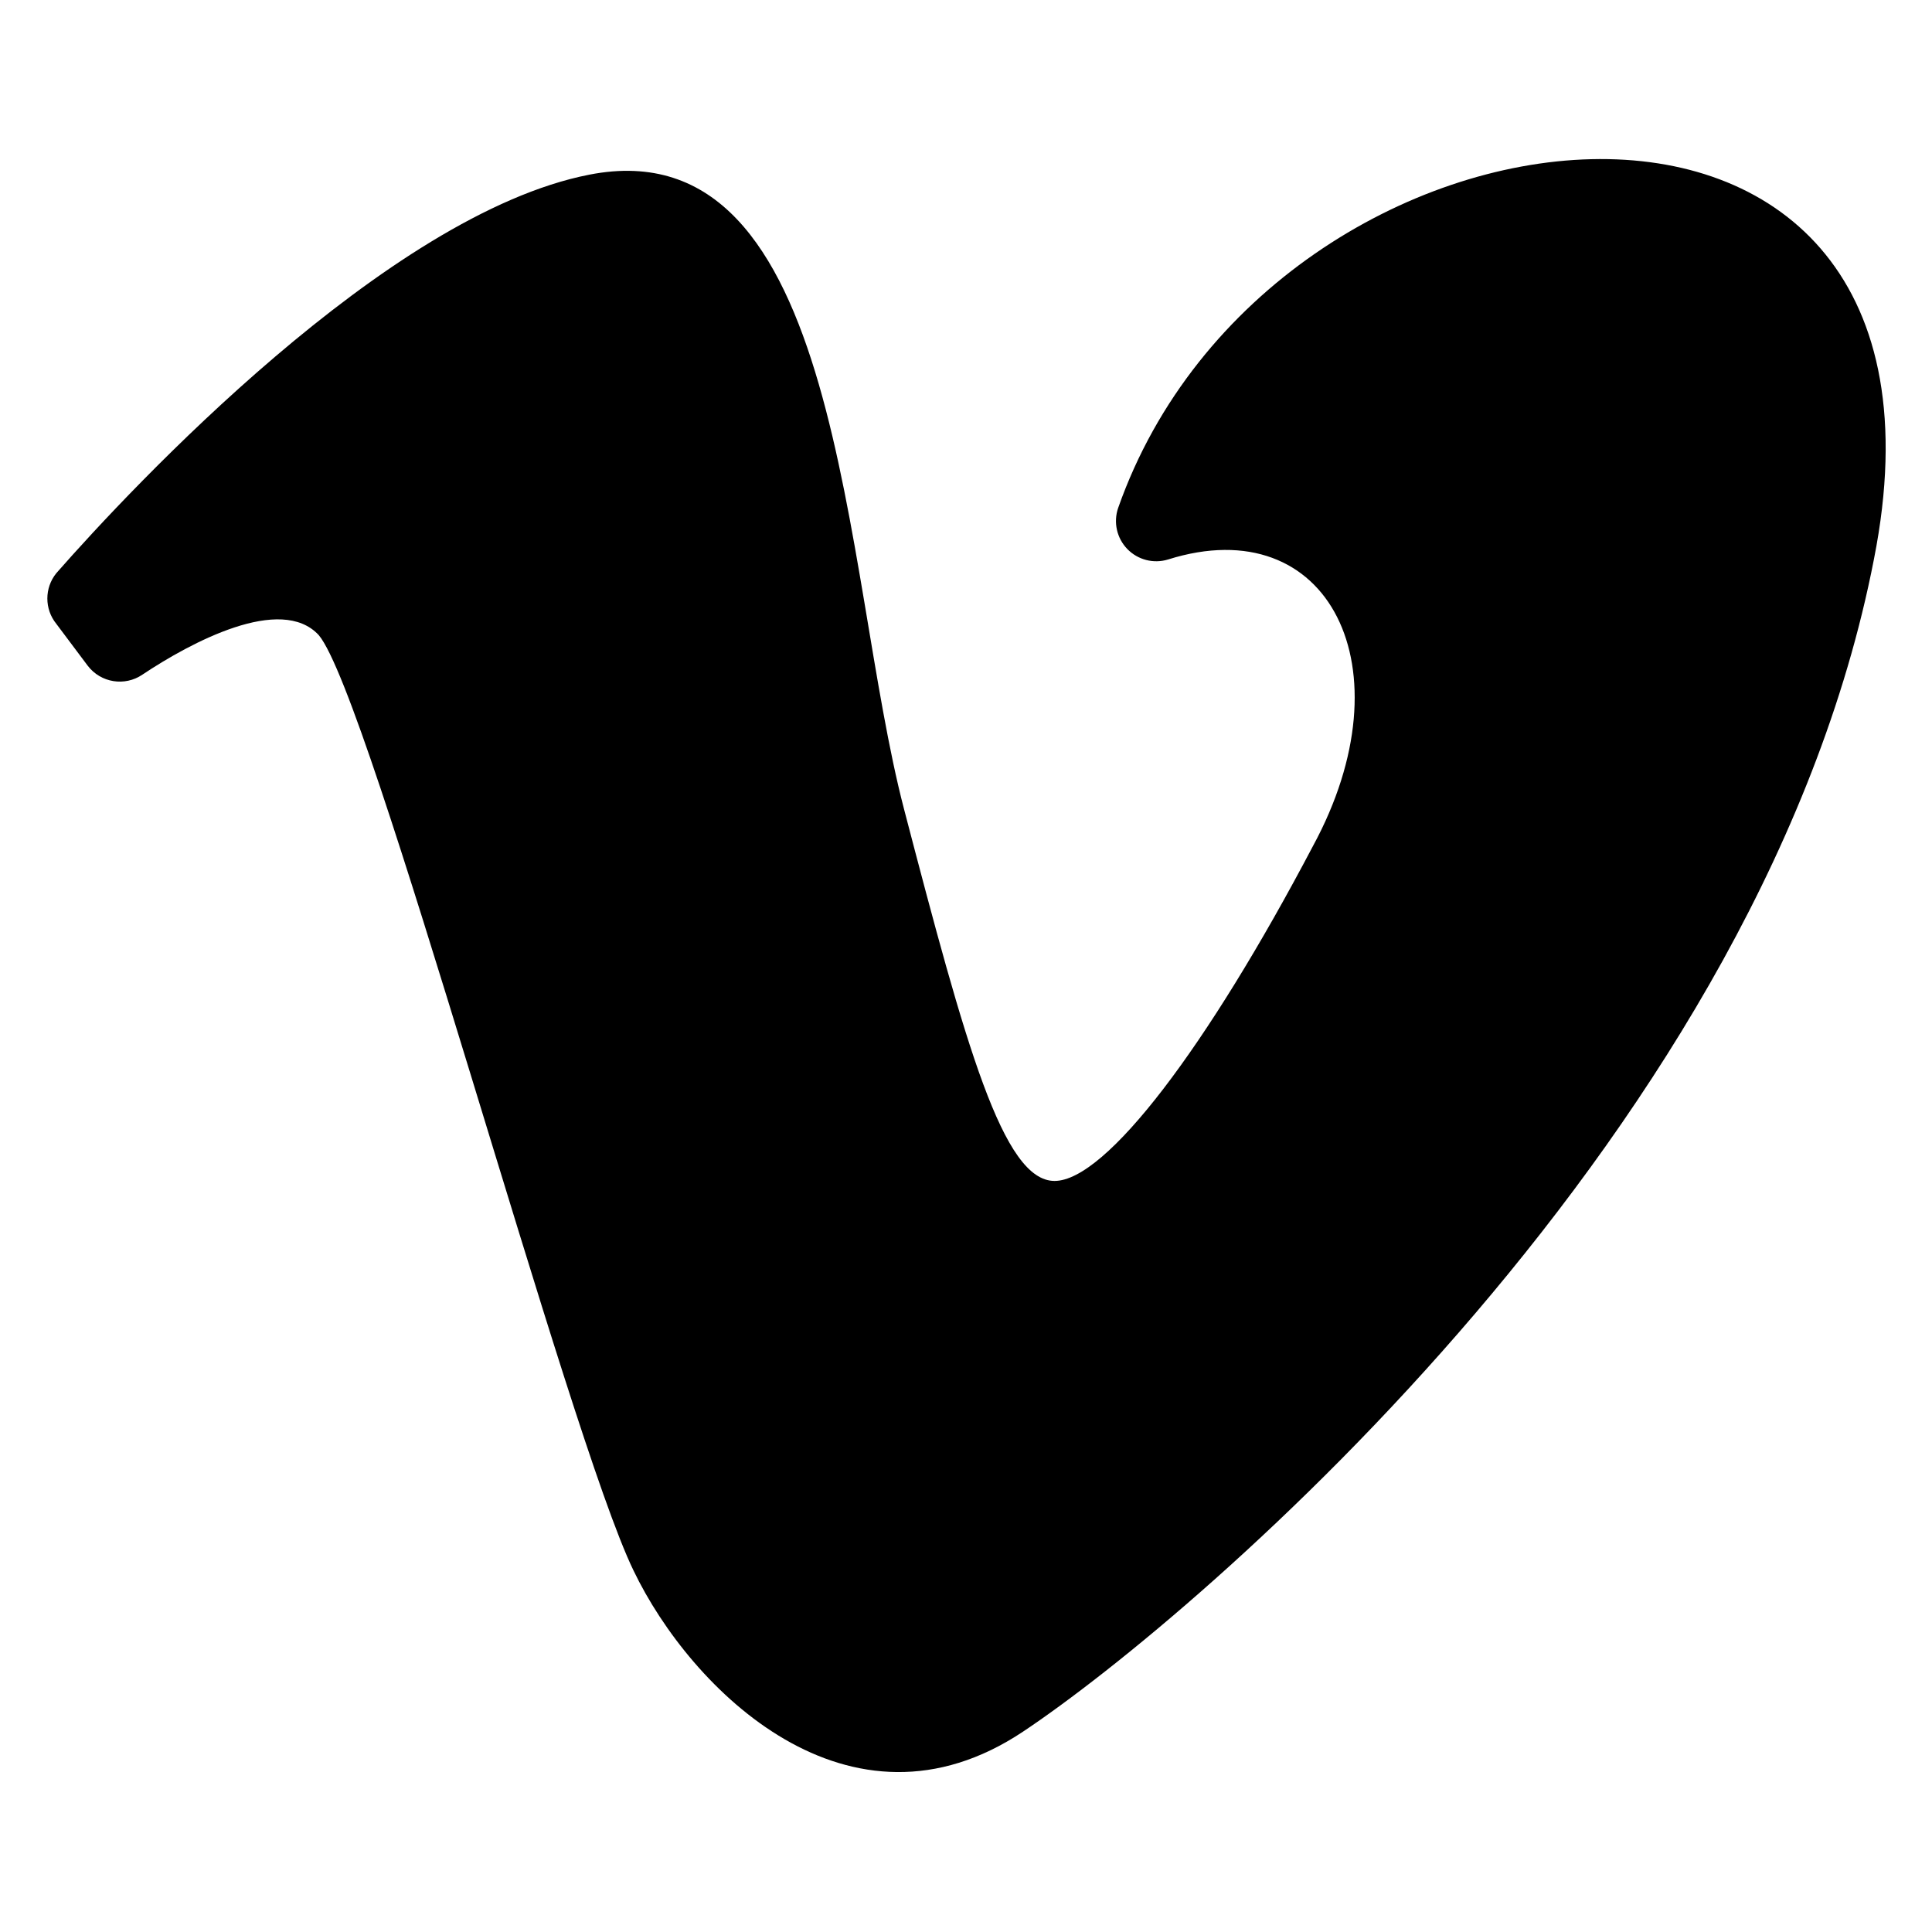
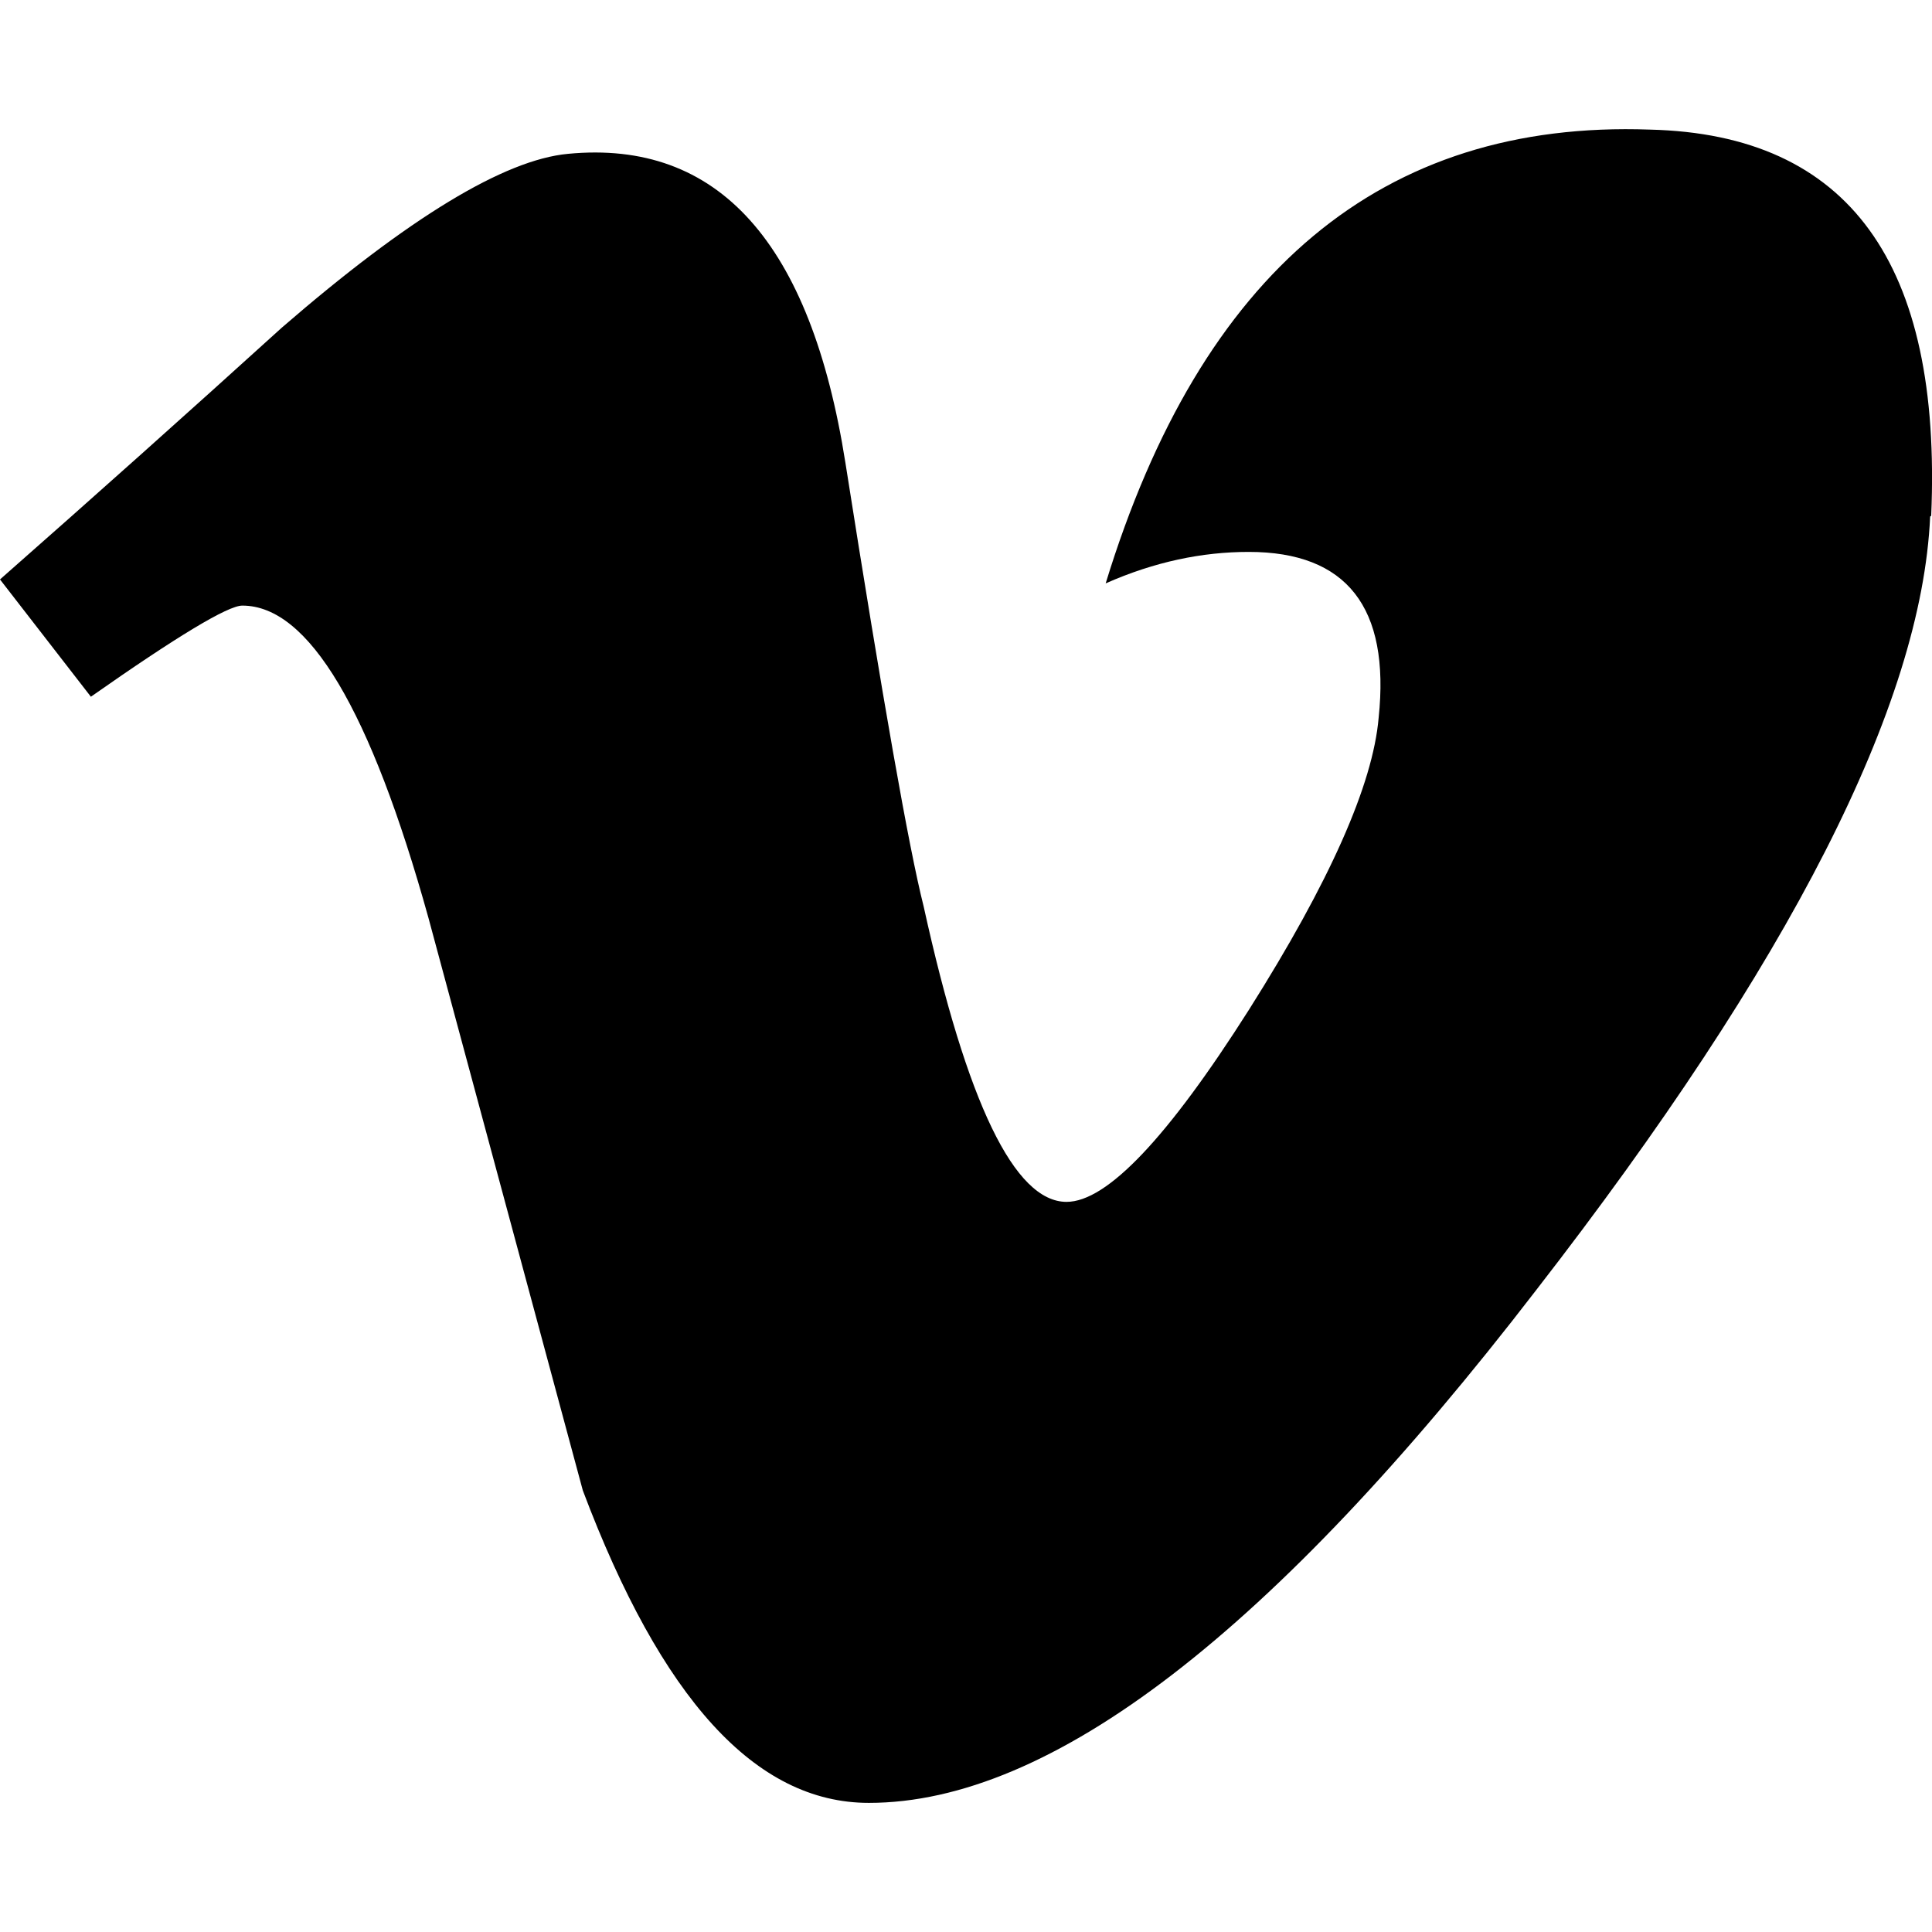
- <svg viewBox="0 0 140 140">
-   <path d="M4.083 41.533a2.917 2.917 0 000 3.675l2.275 3.034a2.917 2.917 0 003.967.641c3.5-2.333 10.033-5.833 12.775-2.858 3.733 4.433 18.025 57.925 22.808 67.783 4.142 8.634 15.634 20.067 28.234 11.667s54.191-43.808 61.833-85.925C143.033 0 92.108 5.308 81.025 36.808a2.917 2.917 0 003.617 3.734c11.666-3.675 17.5 7.875 10.5 20.766C87.5 75.833 80.15 85.575 76.417 85.575S70 75.833 65.508 58.625 61.133 9.042 42.7 12.658C28.058 15.517 9.508 35.35 4.083 41.533z" />
+ <svg xmlns="http://www.w3.org/2000/svg" role="img" viewBox="0 0 24 24">
+   <path d="M23.977 6.417c-.105 2.338-1.739 5.543-4.894 9.609-3.268 4.247-6.026 6.37-8.29 6.37-1.409 0-2.578-1.294-3.553-3.881l-1.918-7.114c-.719-2.584-1.488-3.878-2.312-3.878-.179 0-.806.378-1.881 1.132l-1.129-1.457a315.06 315.06 0 003.501-3.128c1.579-1.368 2.765-2.085 3.554-2.159 1.867-.18 3.016 1.1 3.447 3.838.465 2.953.789 4.789.971 5.507.539 2.45 1.131 3.674 1.776 3.674.502 0 1.256-.796 2.265-2.385 1.004-1.589 1.54-2.797 1.612-3.628.144-1.371-.395-2.061-1.614-2.061-.574 0-1.167.121-1.777.391 1.186-3.868 3.434-5.757 6.762-5.637 2.473.06 3.628 1.664 3.493 4.797z" />
</svg>
